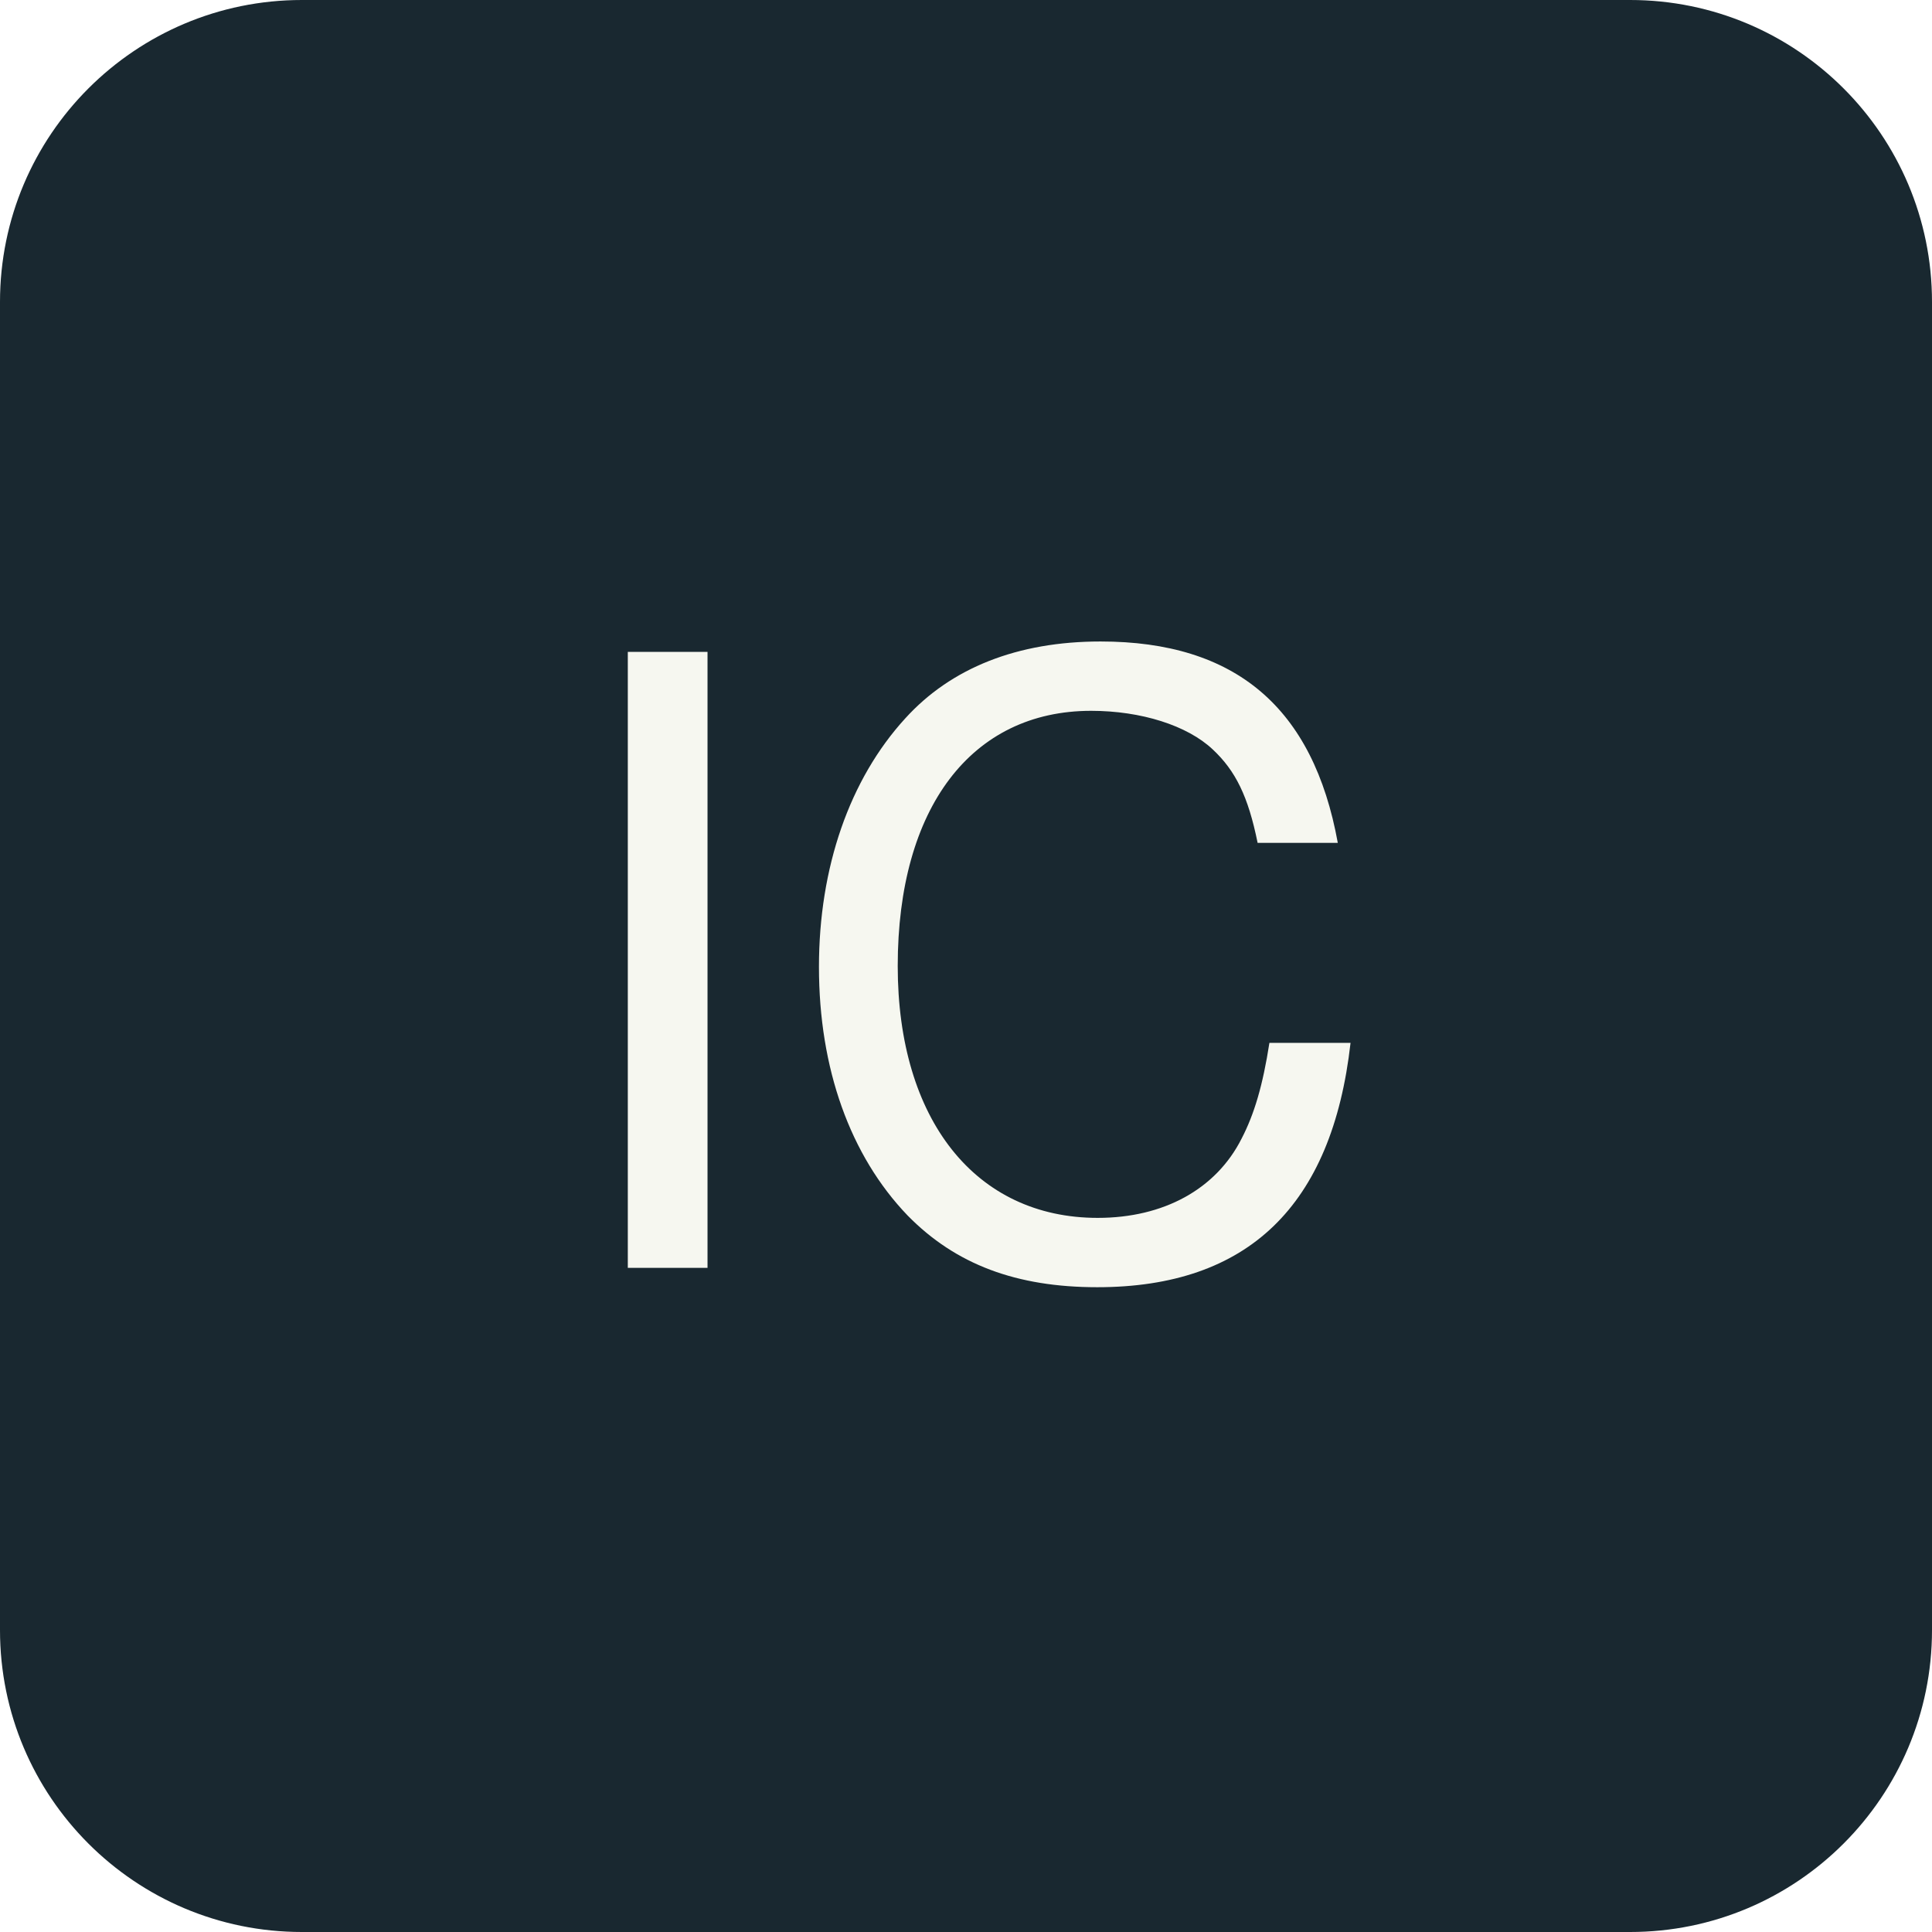
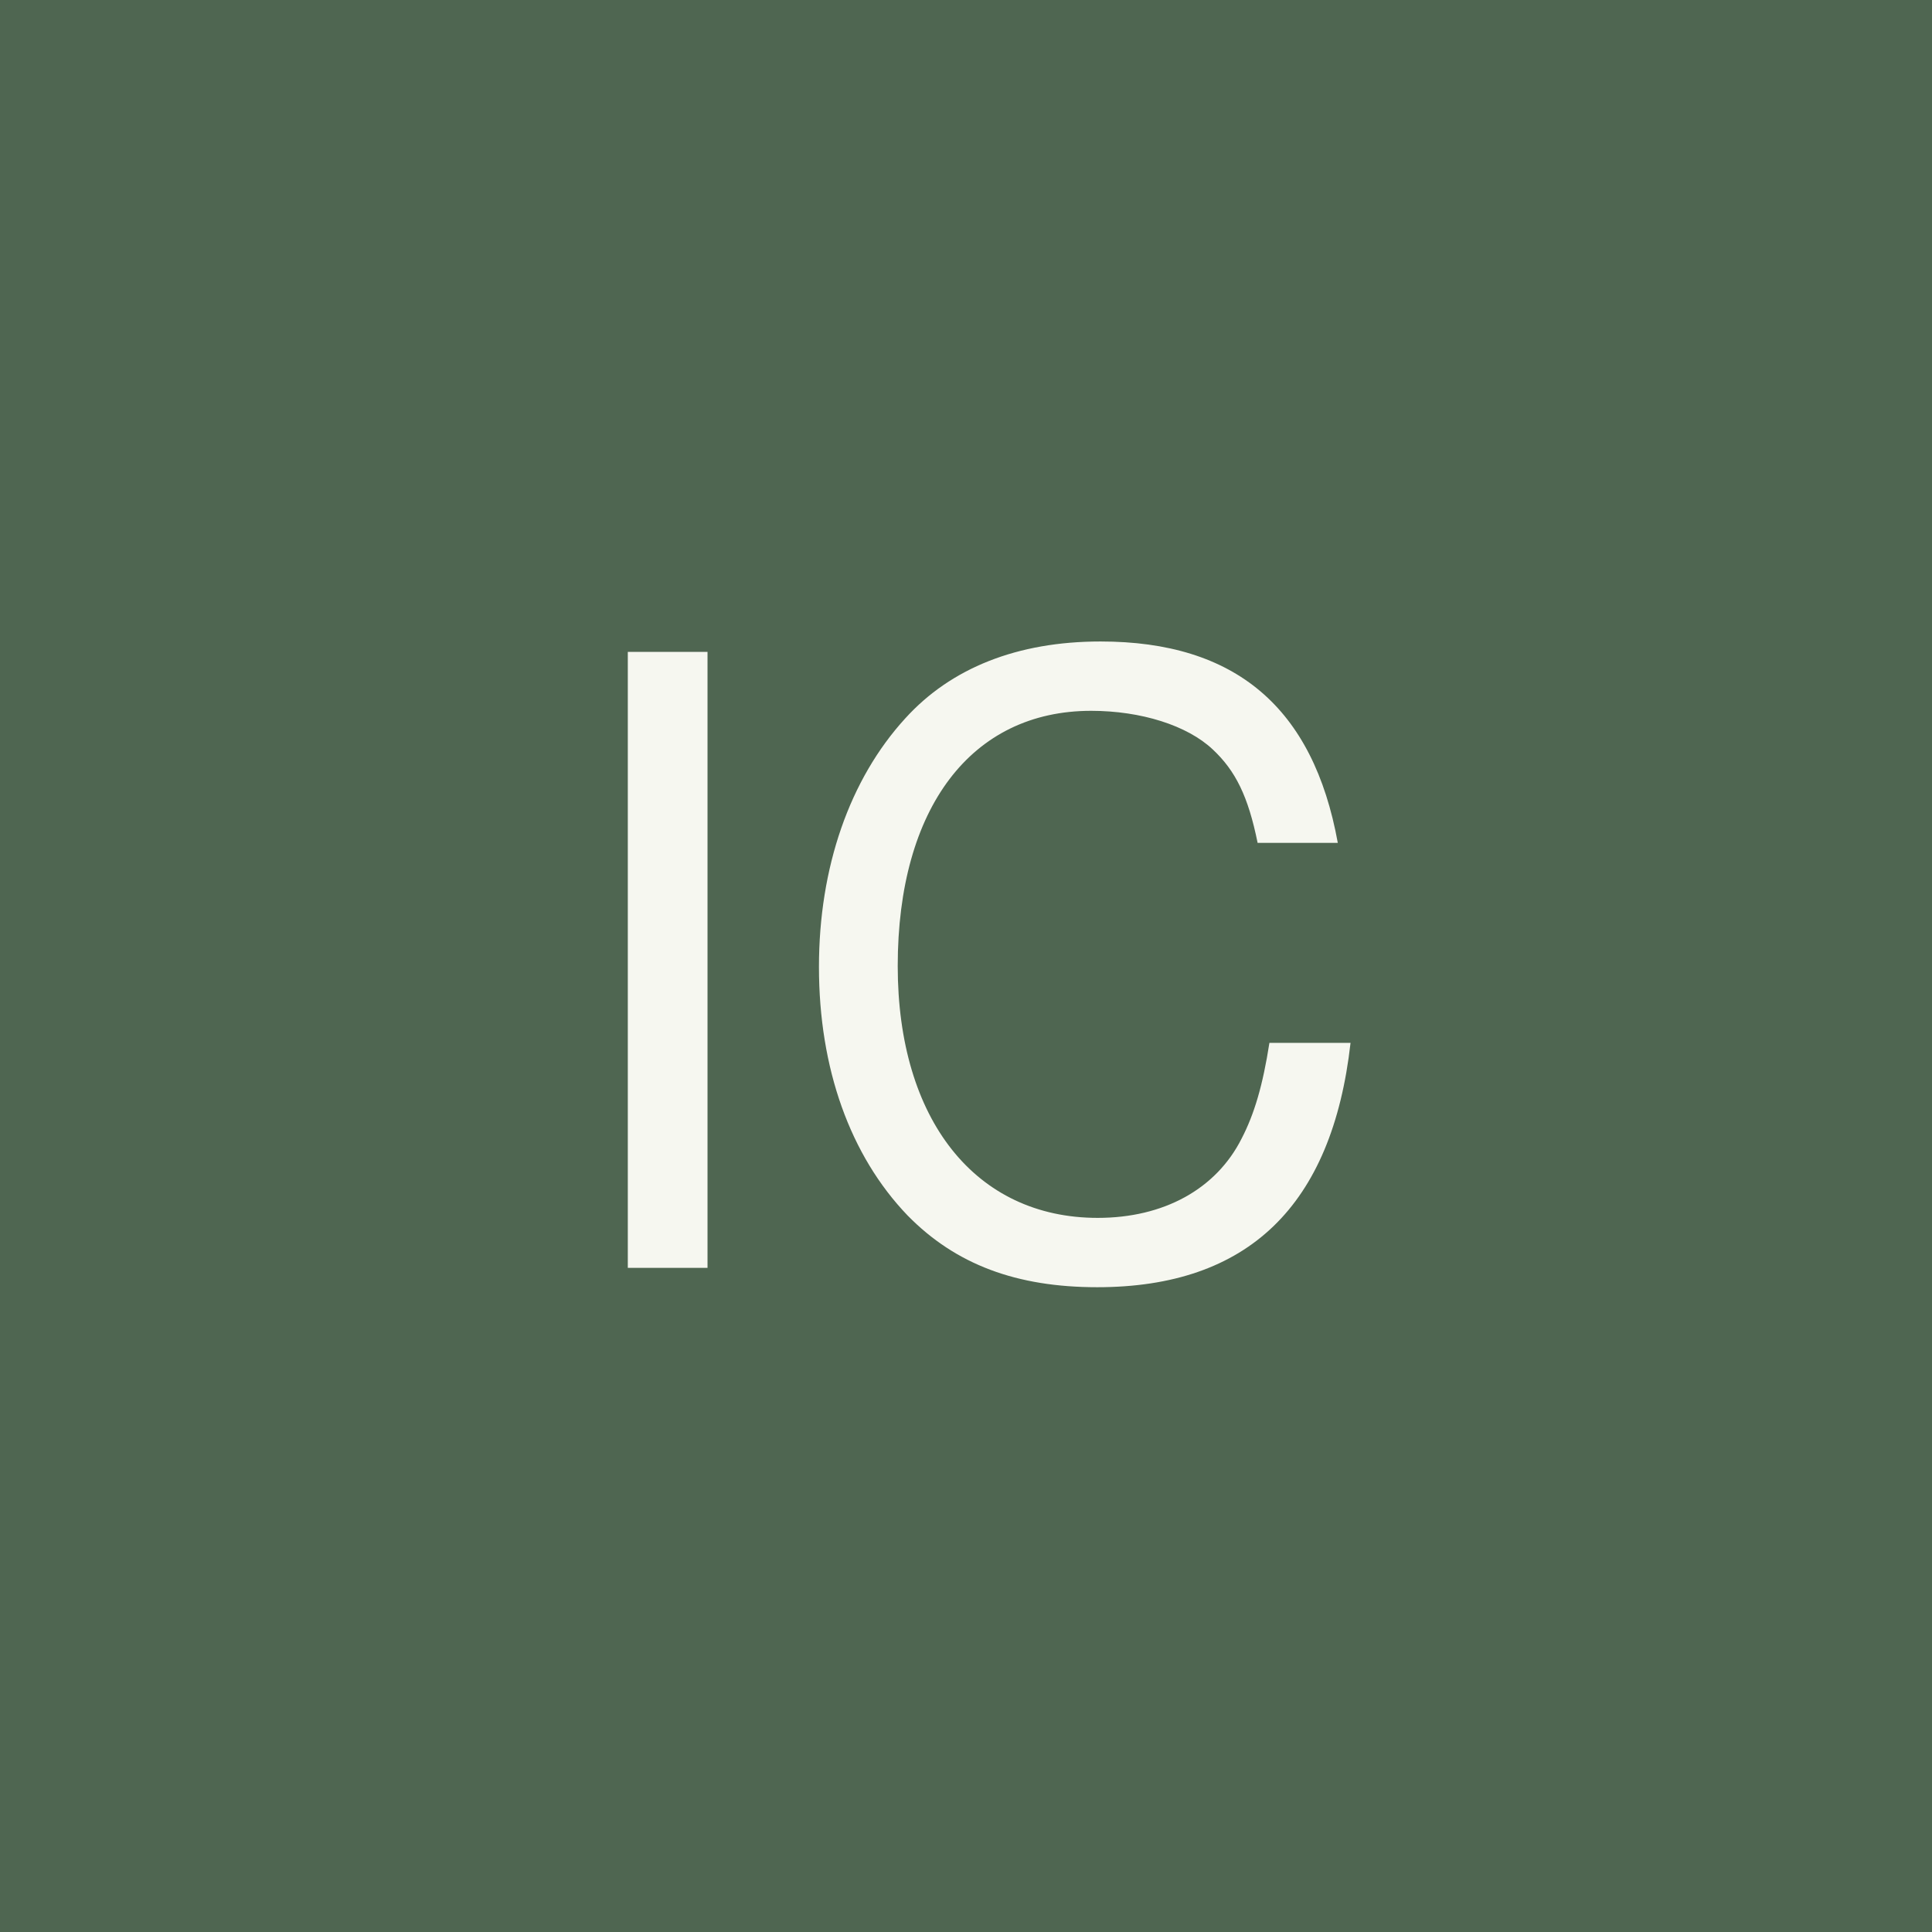
<svg xmlns="http://www.w3.org/2000/svg" viewBox="0 0 64 64">
-   <rect width="64" height="64" rx="10" fill="#192830" />
+   <rect width="64" height="64" fill="#4F6651" />
  <text x="32" y="42" text-anchor="middle" font-family="Poppins, Helvetica, Arial, sans-serif" font-size="28" font-weight="500" fill="#F6F7F0">IC</text>
</svg>
